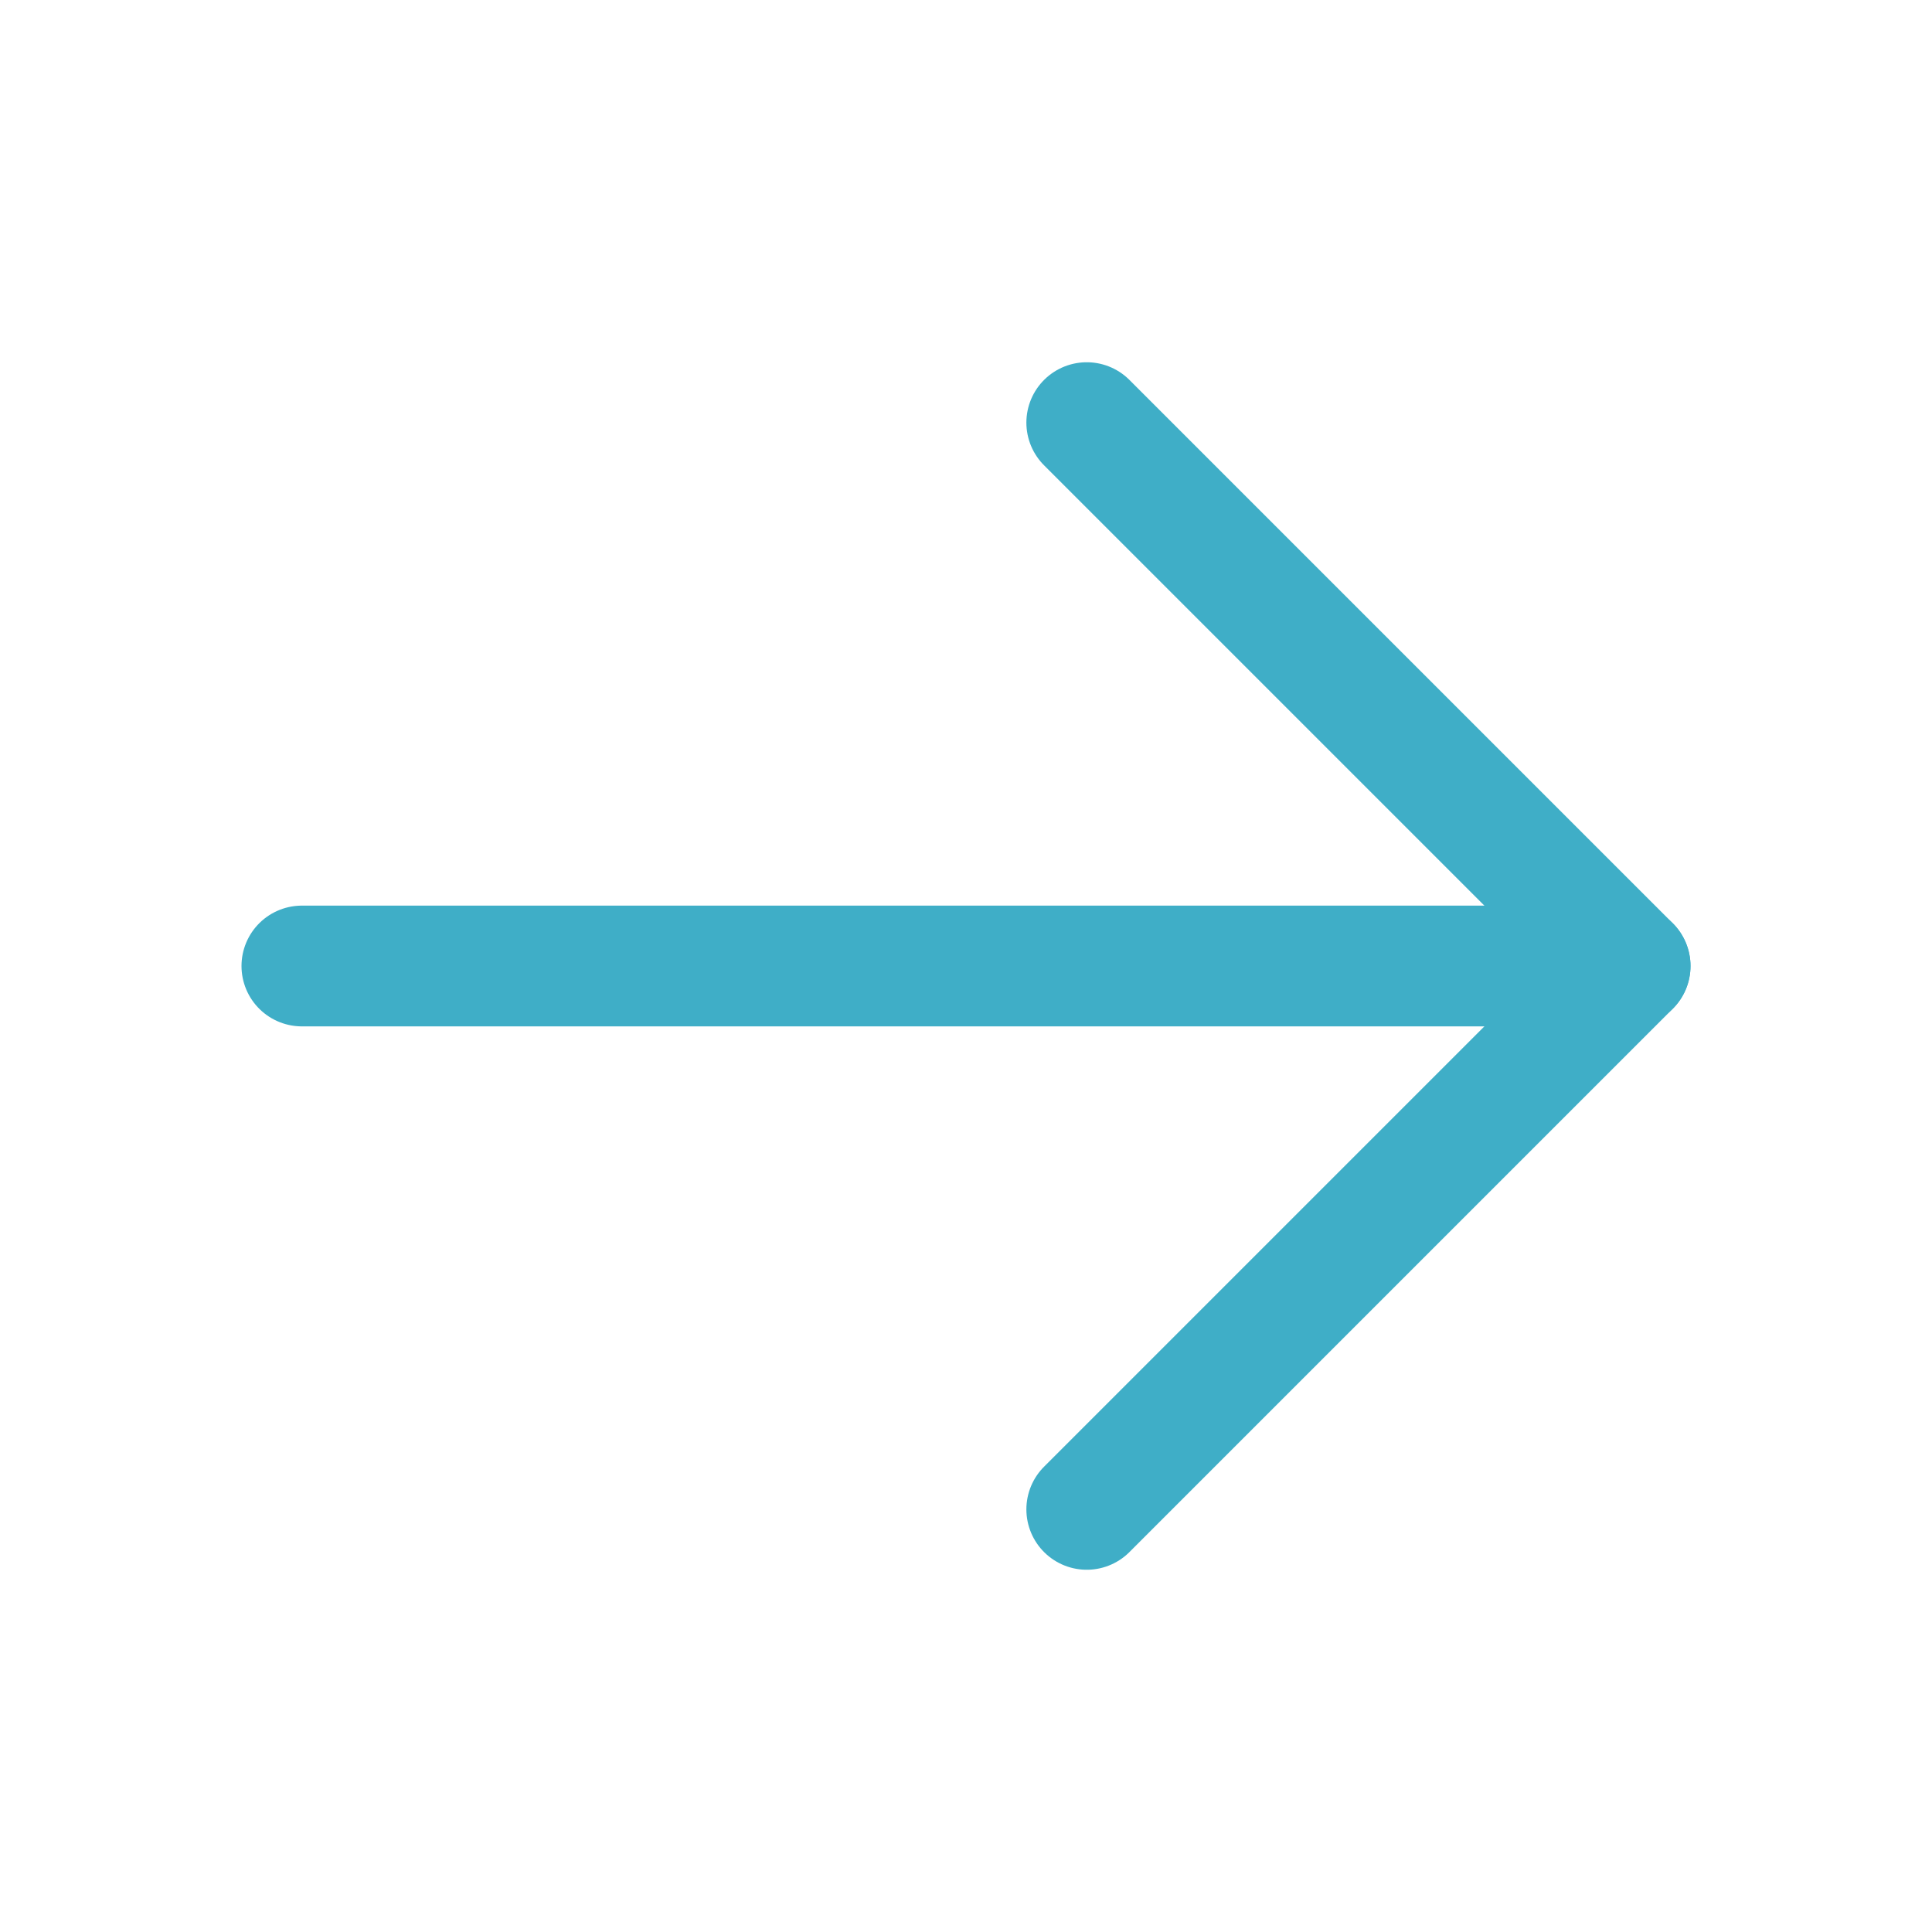
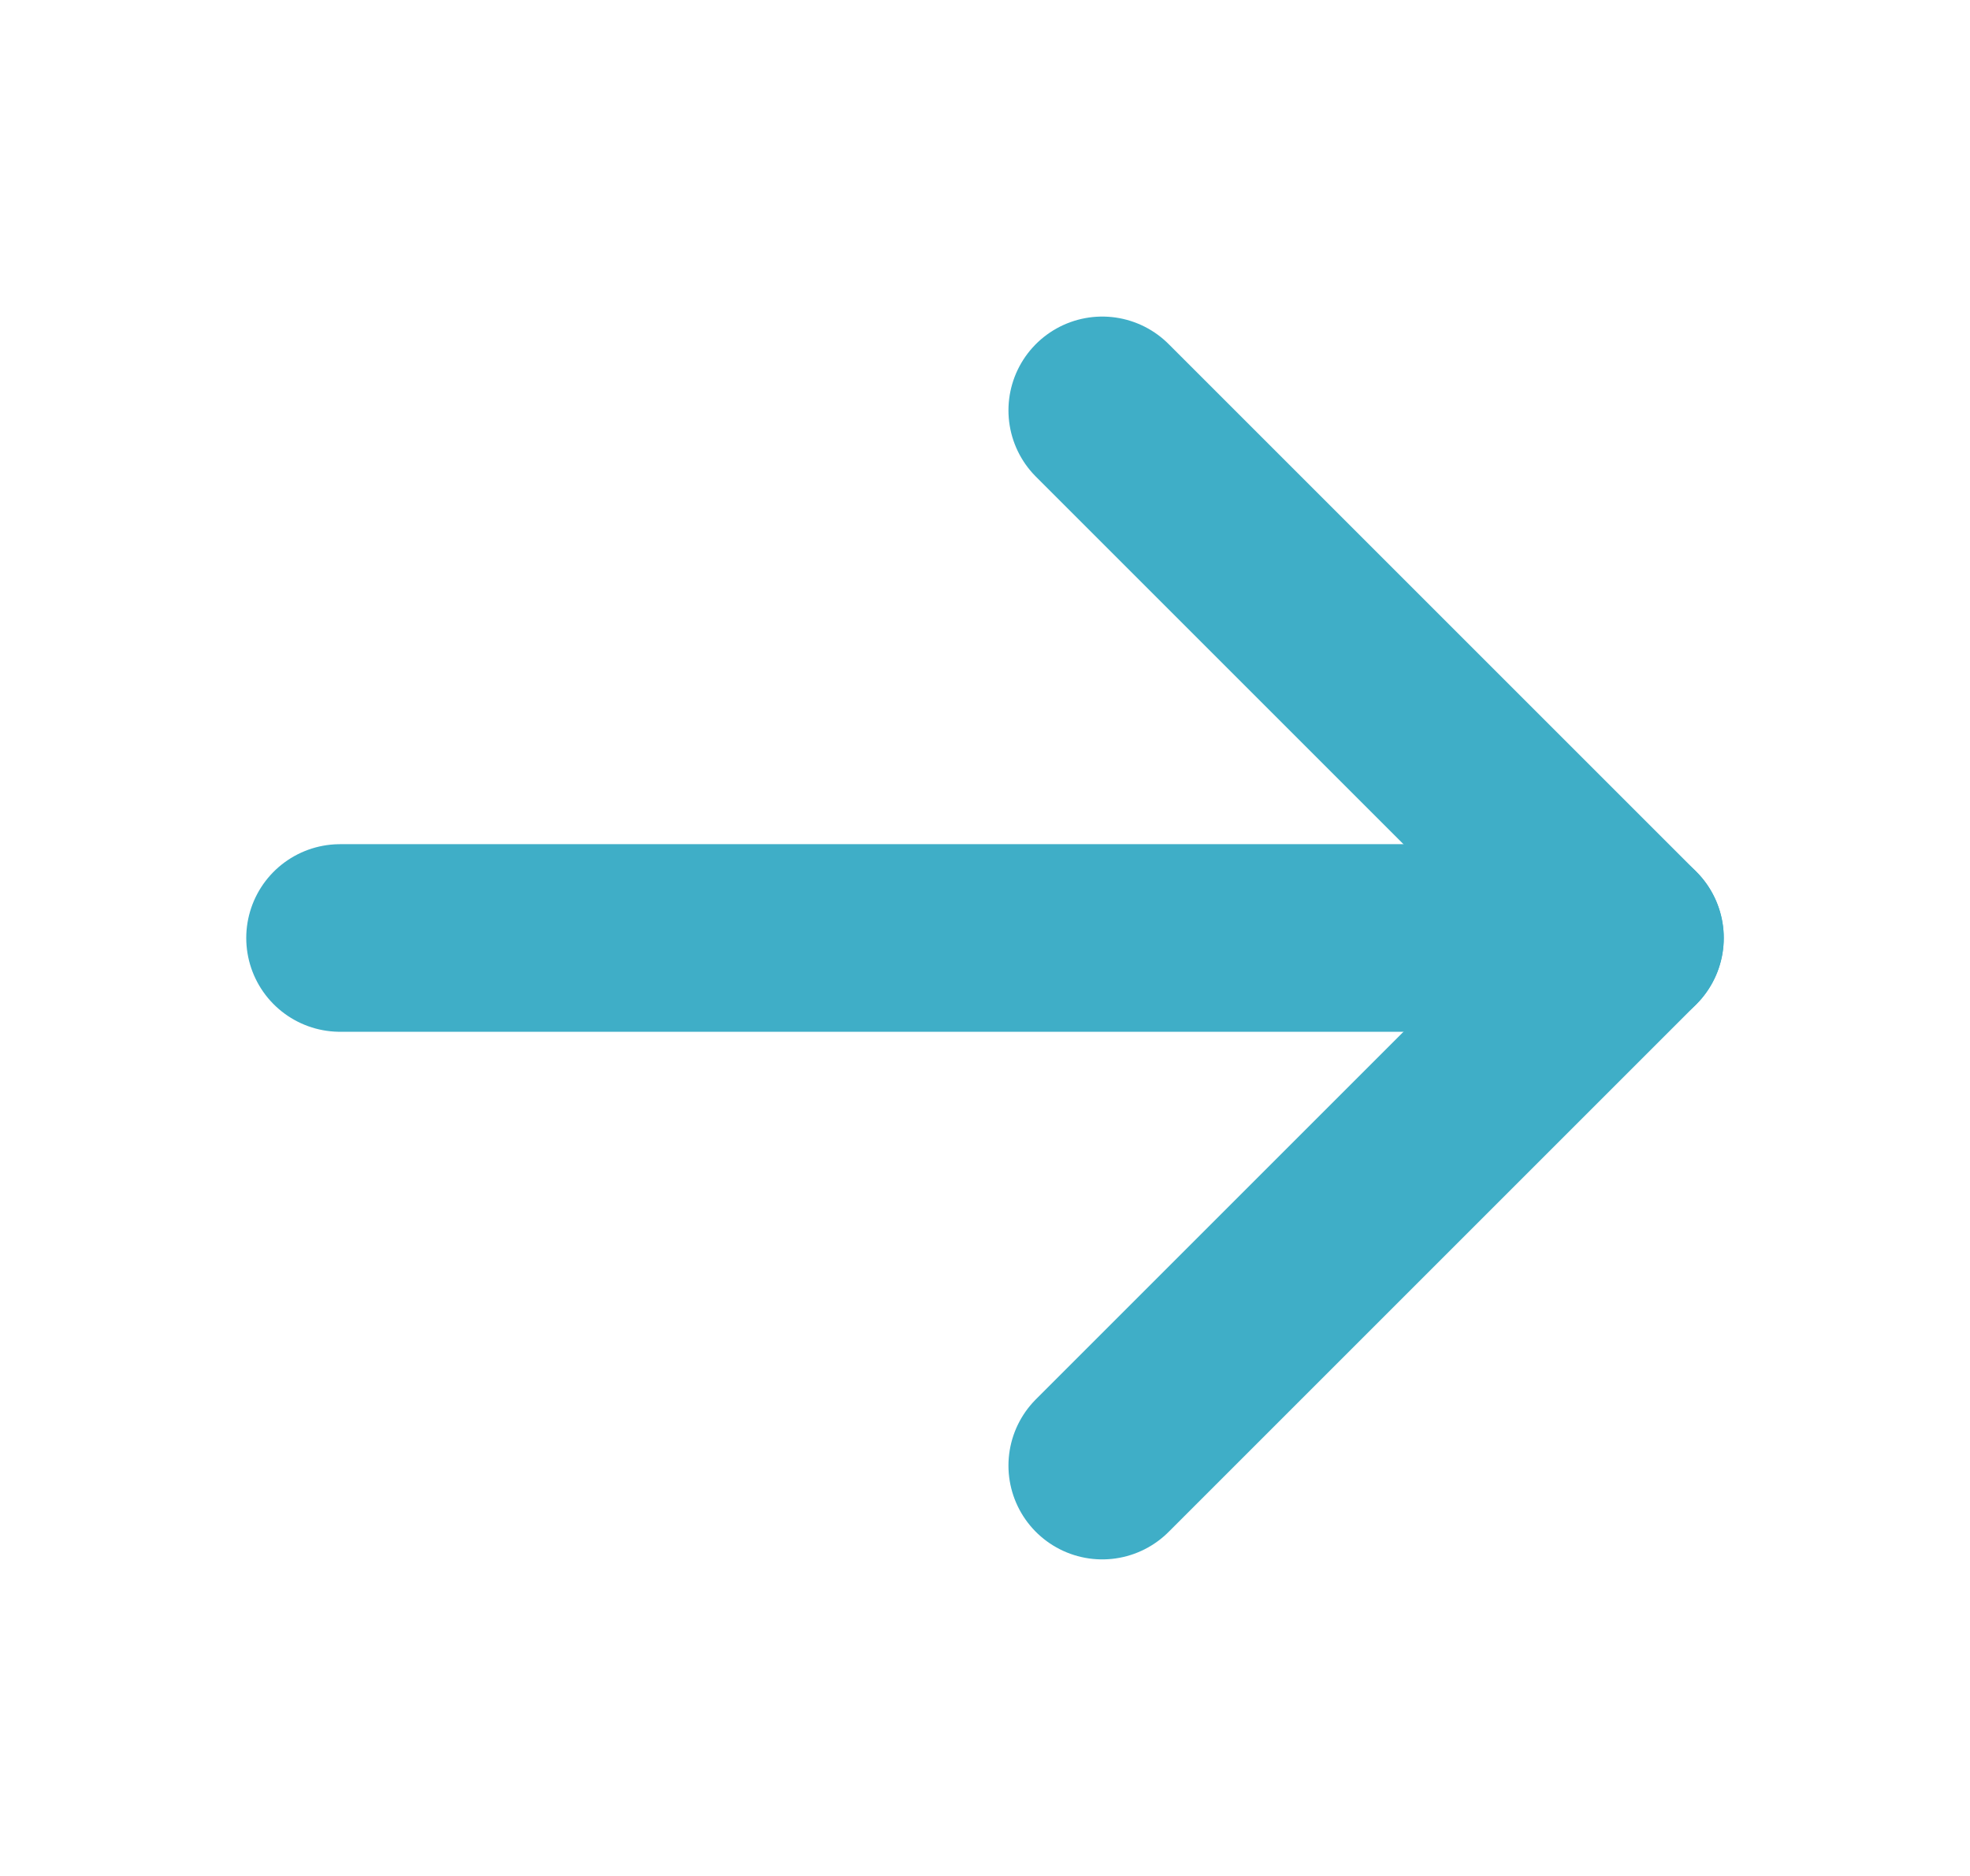
- <svg xmlns="http://www.w3.org/2000/svg" width="32" height="32" viewBox="0 0 32 32" fill="none">
-   <path d="M5 16H27" stroke="#3FAEC7" stroke-width="2" stroke-linecap="round" stroke-linejoin="round" />
-   <path d="M18 7L27 16L18 25" stroke="#3FAEC7" stroke-width="2" stroke-linecap="round" stroke-linejoin="round" />
+ <svg xmlns="http://www.w3.org/2000/svg" width="21" height="20" viewBox="0 0 21 20" fill="none">
+   <path d="M3.625 10H17.375" stroke="#3FAEC7" stroke-width="2" stroke-linecap="round" stroke-linejoin="round" />
+   <path d="M11.75 4.375L17.375 10L11.75 15.625" stroke="#3FAEC7" stroke-width="2" stroke-linecap="round" stroke-linejoin="round" />
</svg>
